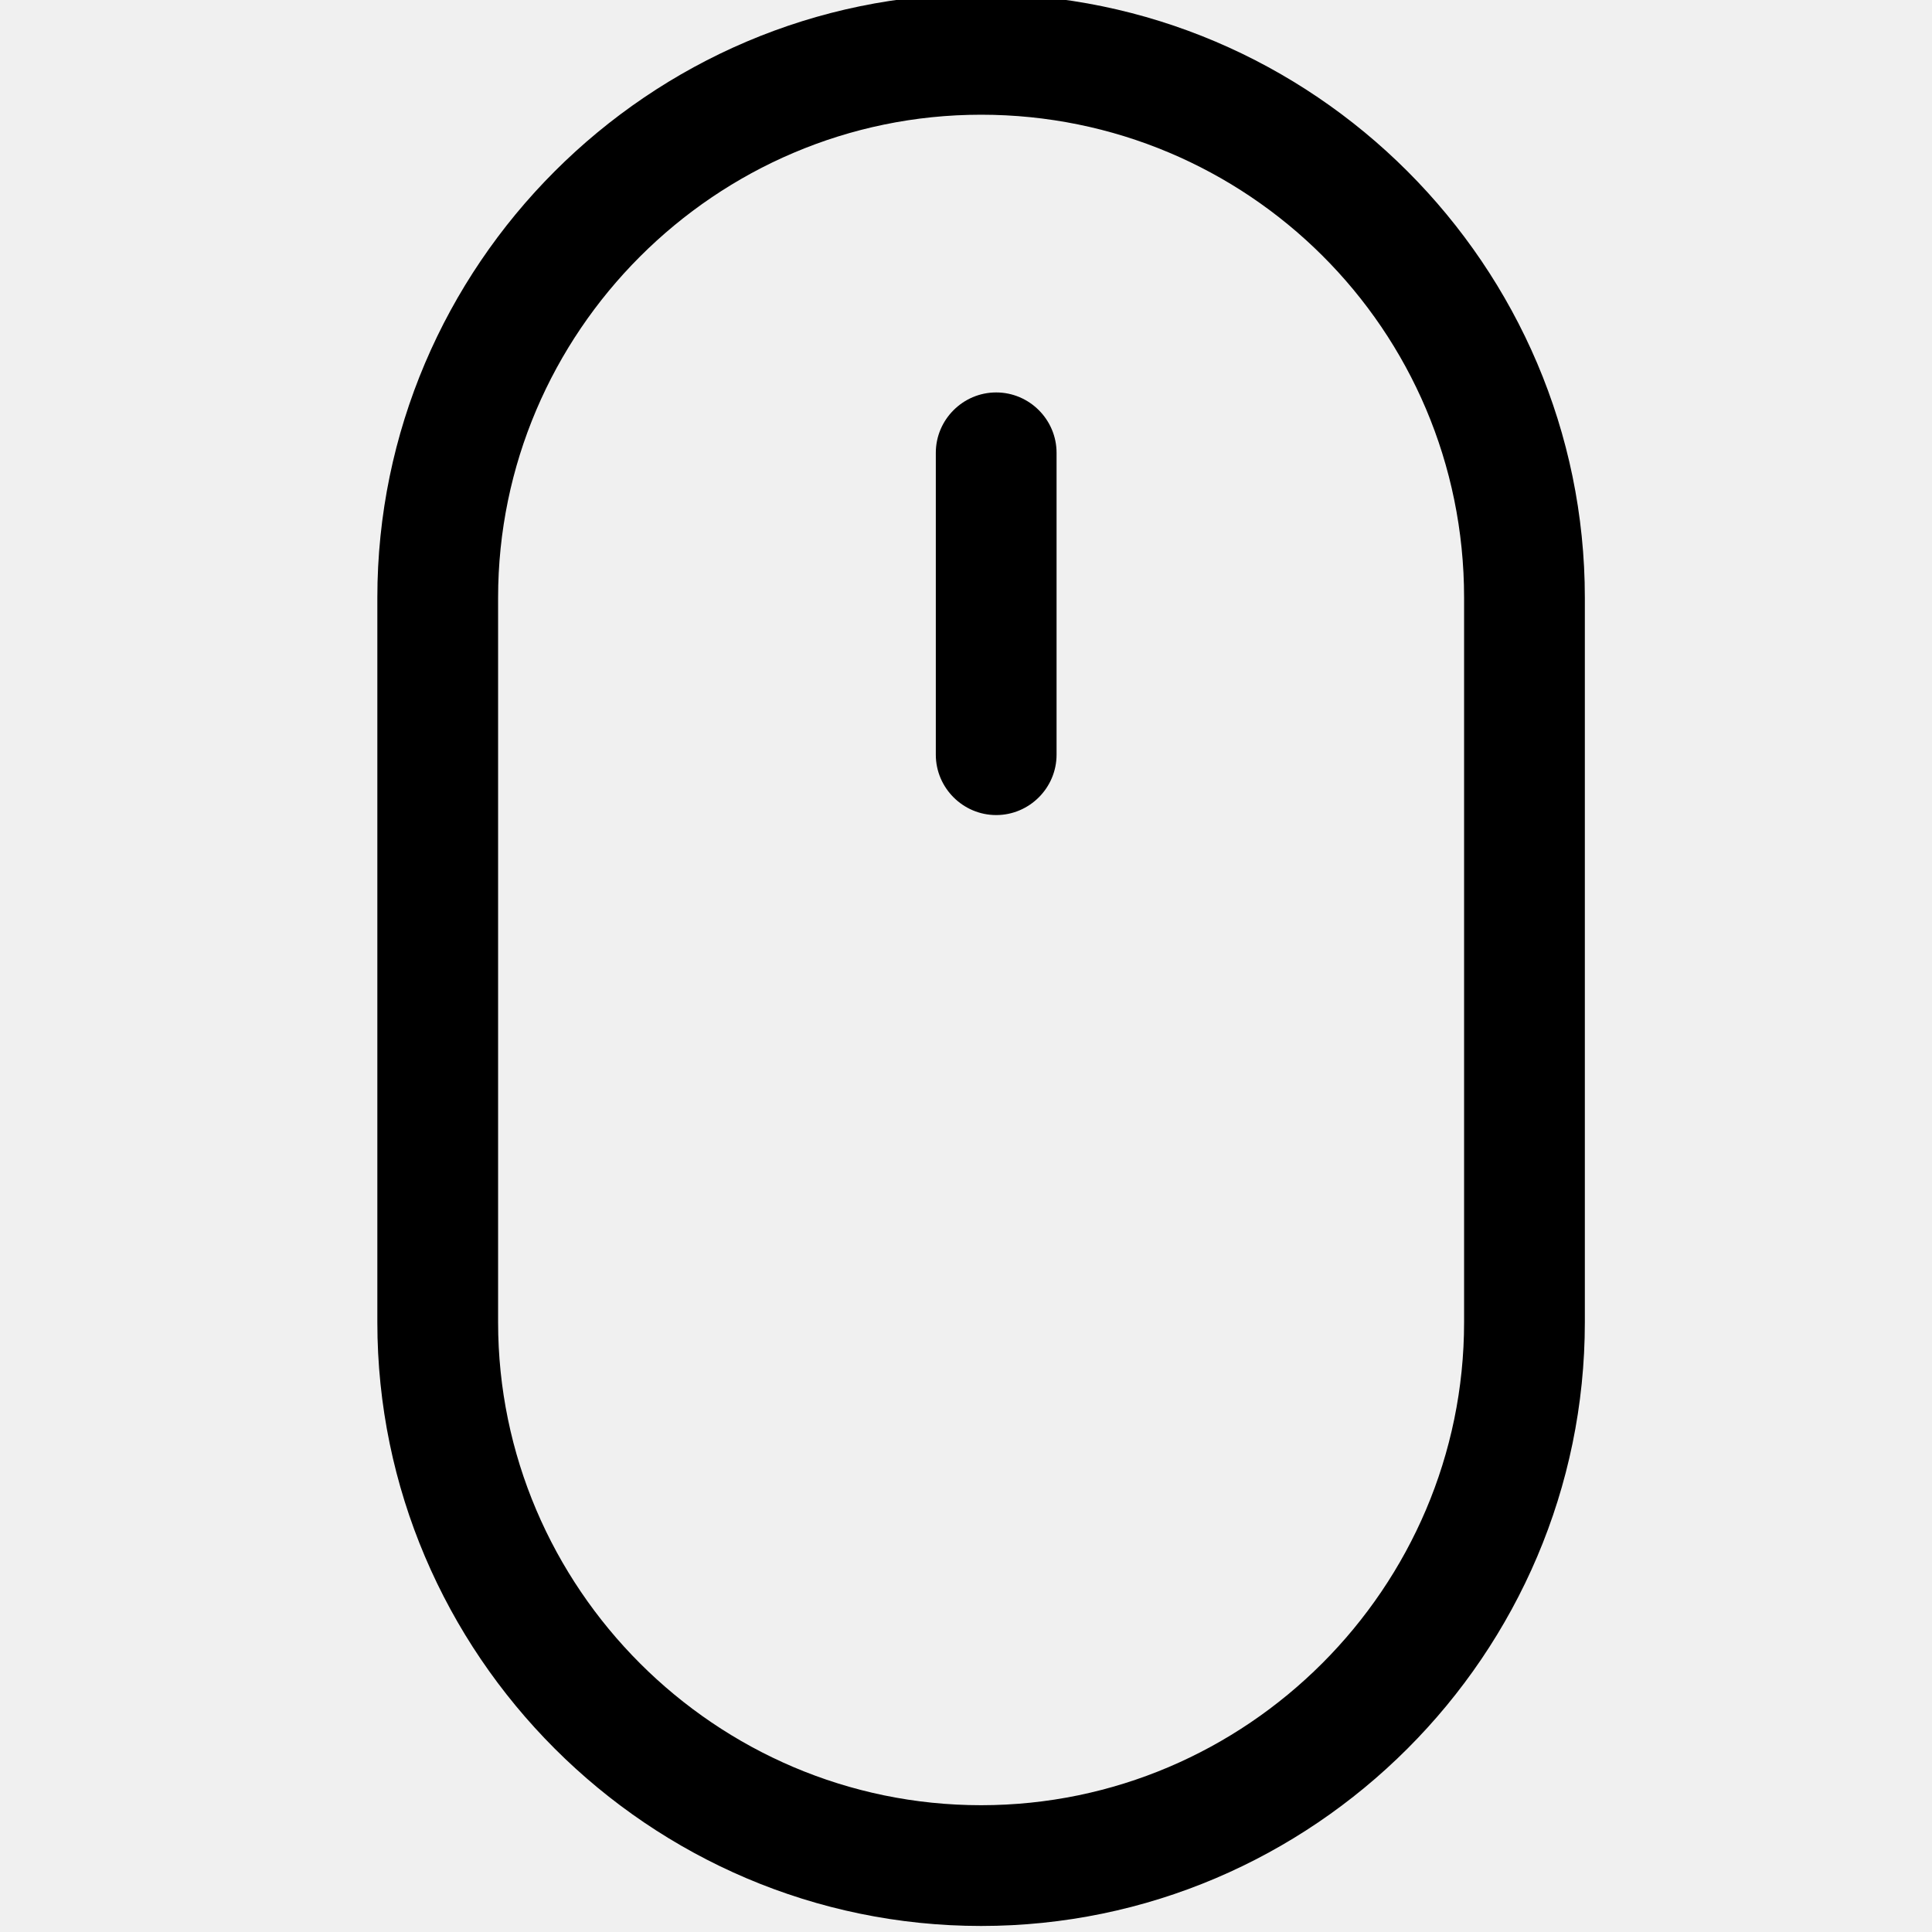
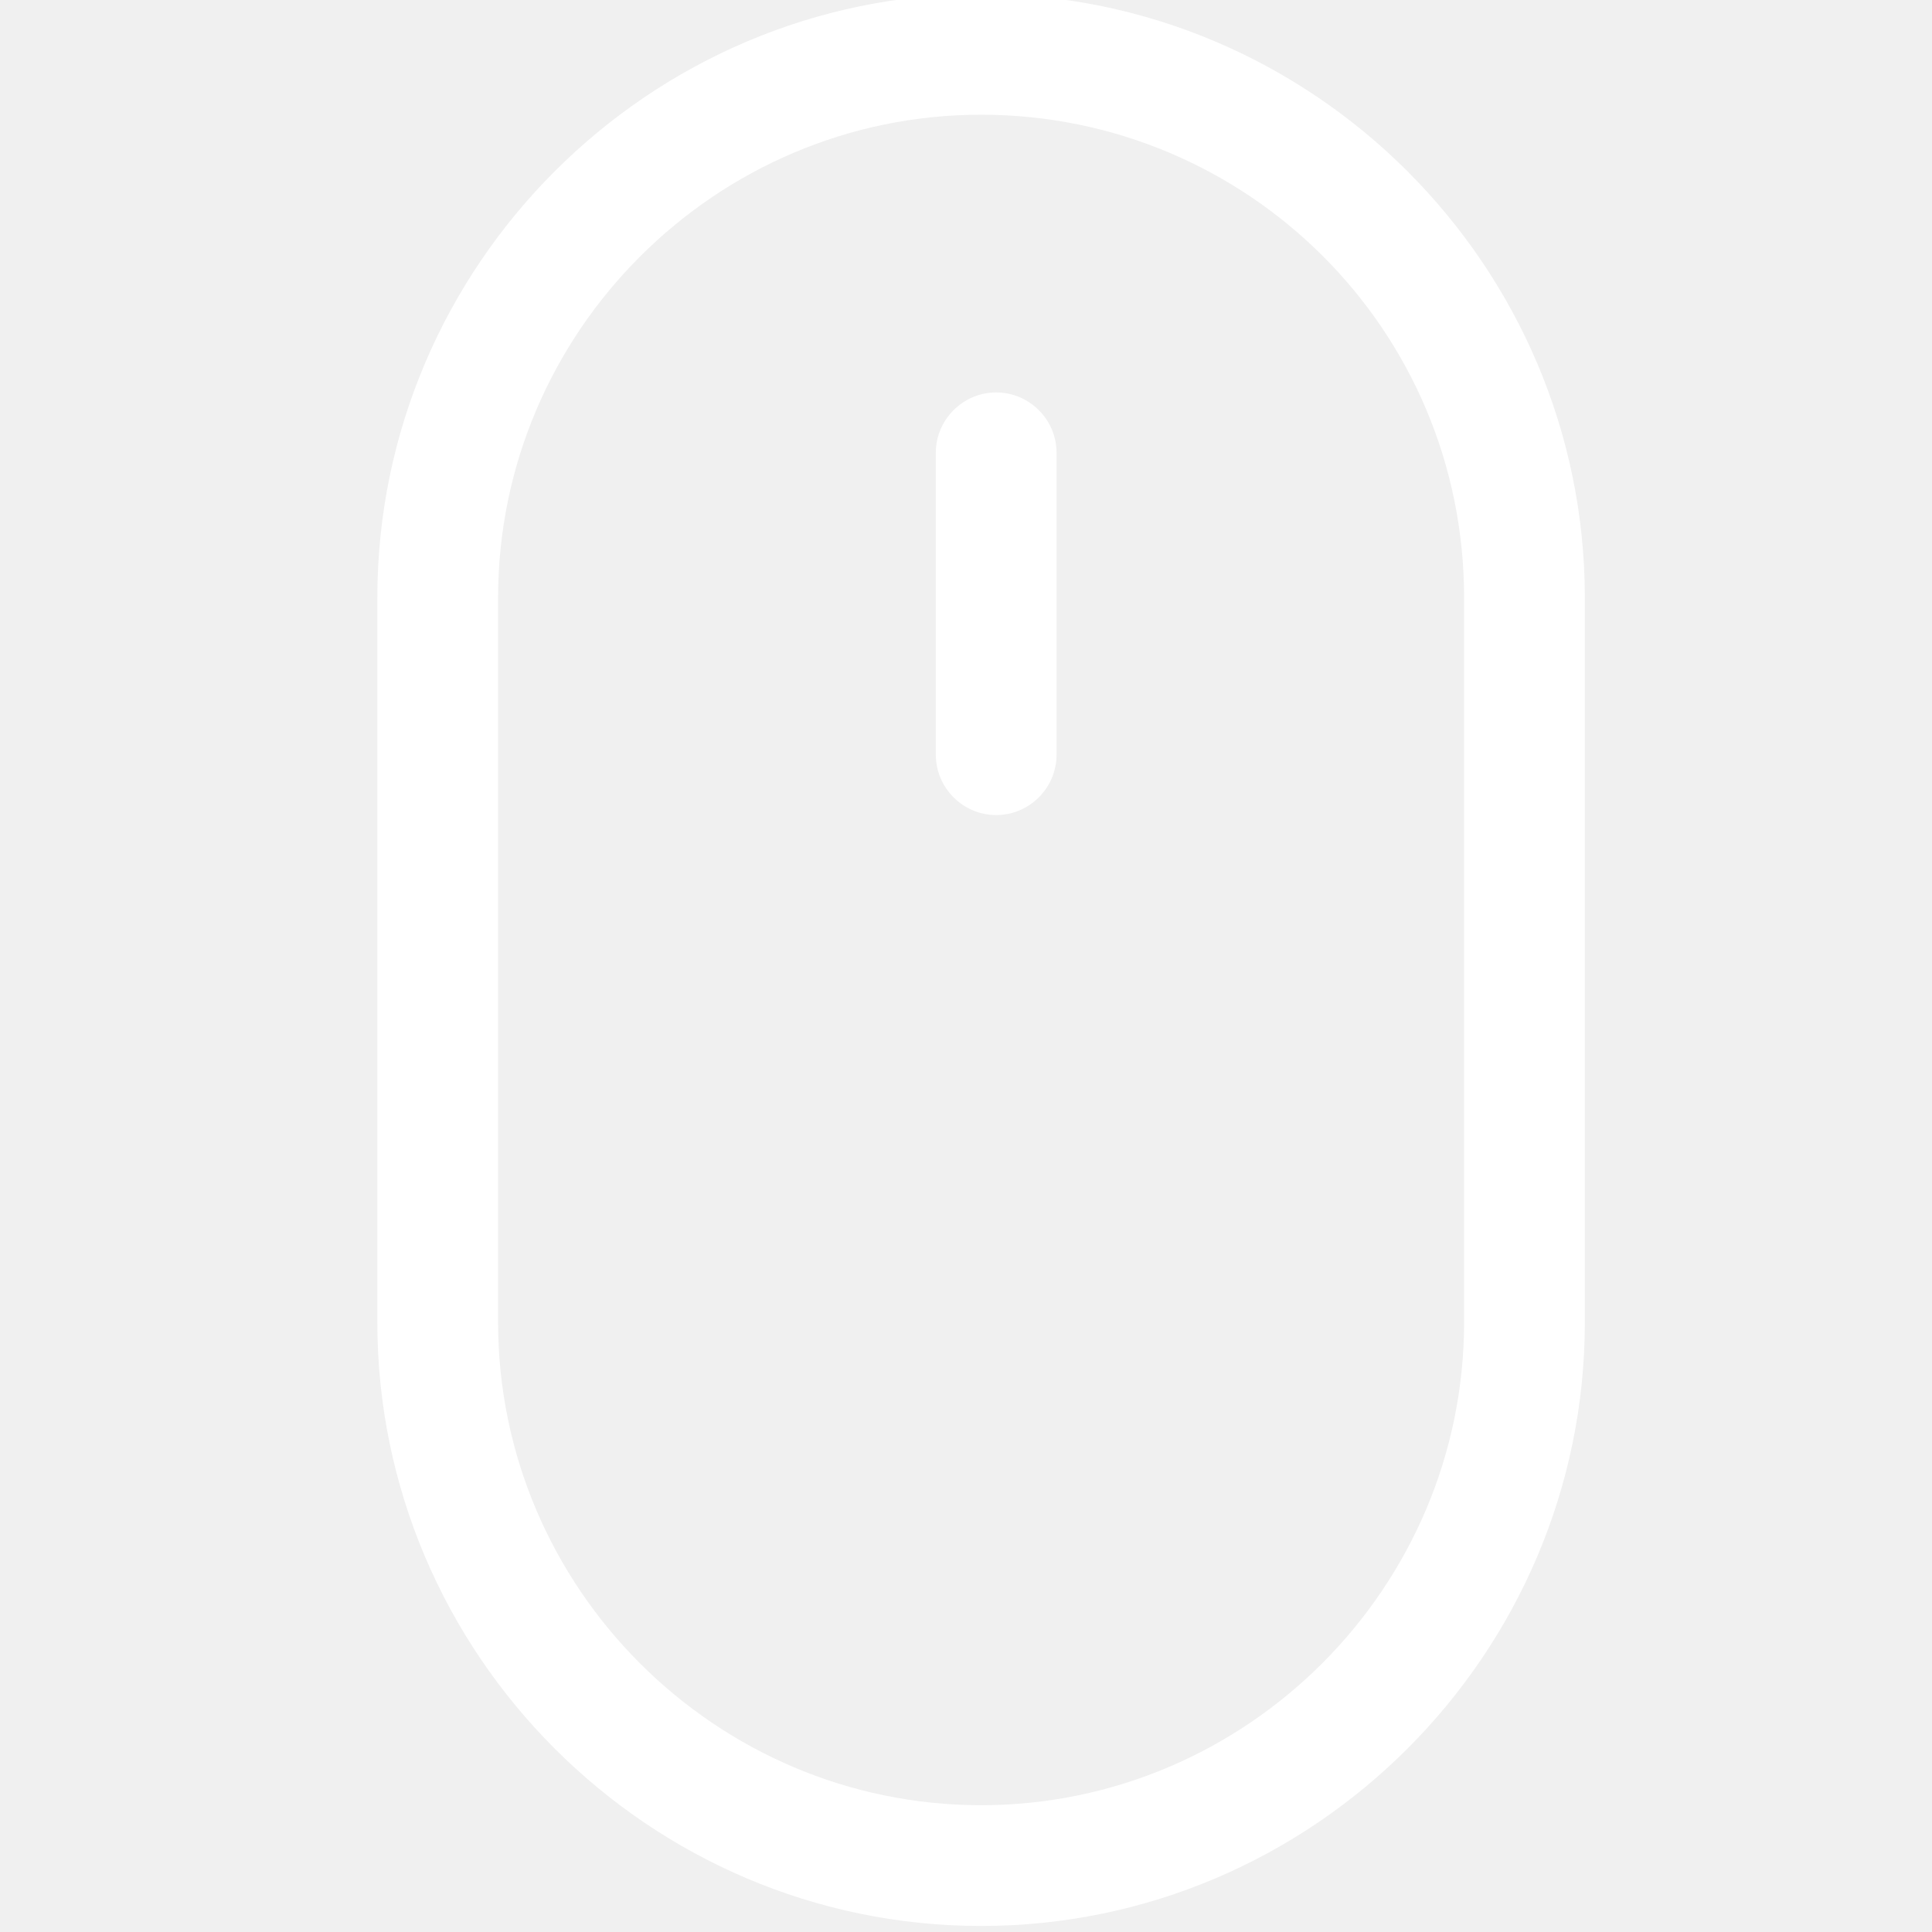
- <svg xmlns="http://www.w3.org/2000/svg" version="1.1" id="Layer_1" x="0px" y="0px" viewBox="0 0 64 64" enable-background="new 0 0 64 64" xml:space="preserve">
+ <svg xmlns="http://www.w3.org/2000/svg" version="1.1" id="Layer_1" x="0px" y="0px" viewBox="0 0 64 64" enable-background="new 0 0 64 64" xml:space="preserve" fill="white">
  <g>
    <g>
      <g>
        <path d="M32.5,63.8c-11,0-20-9-20-20v-24c0-11,9-20,20-20s20,9,20,20v24C52.5,54.8,43.5,63.8,32.5,63.8z M32.5,3.8     c-8.8,0-16,7.2-16,16v24c0,8.8,7.2,16,16,16s16-7.2,16-16v-24C48.5,10.9,41.3,3.8,32.5,3.8z" />
      </g>
    </g>
  </g>
  <g>
    <g>
      <g>
        <path d="M33,27c-1.1,0-2-0.9-2-2V15c0-1.1,0.9-2,2-2s2,0.9,2,2v10C35,26.1,34.1,27,33,27z" />
      </g>
    </g>
  </g>
</svg>
